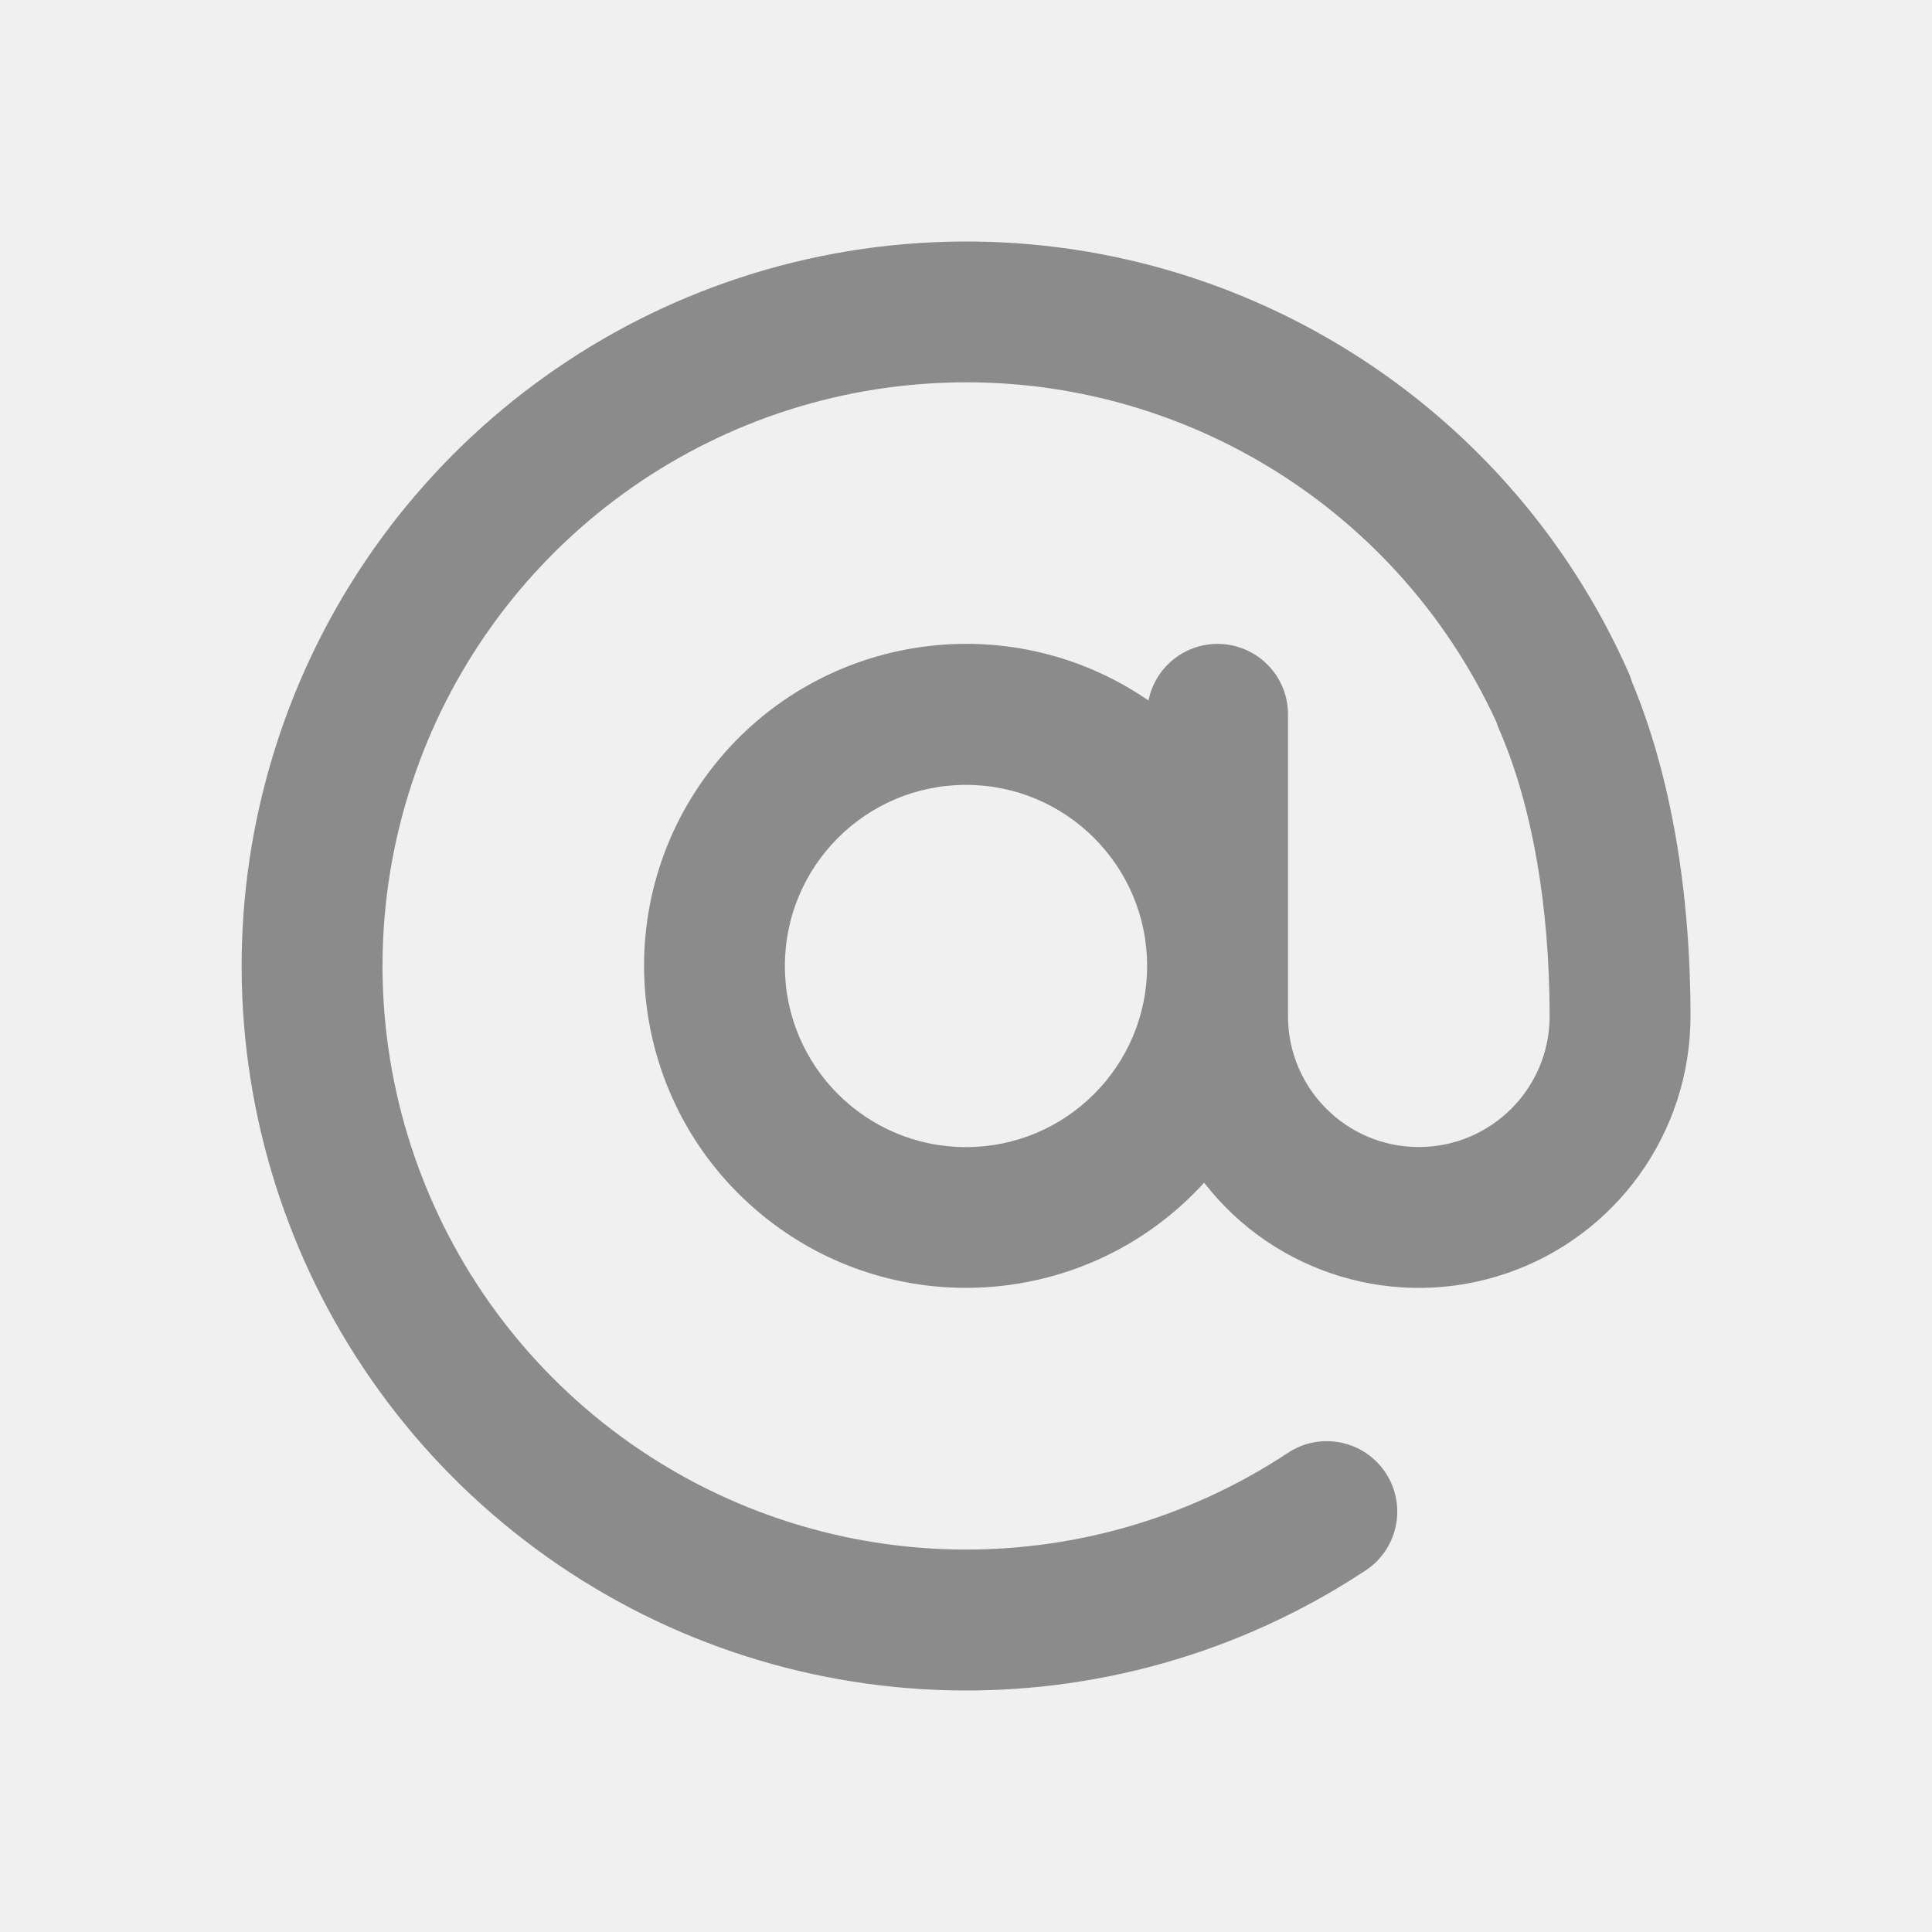
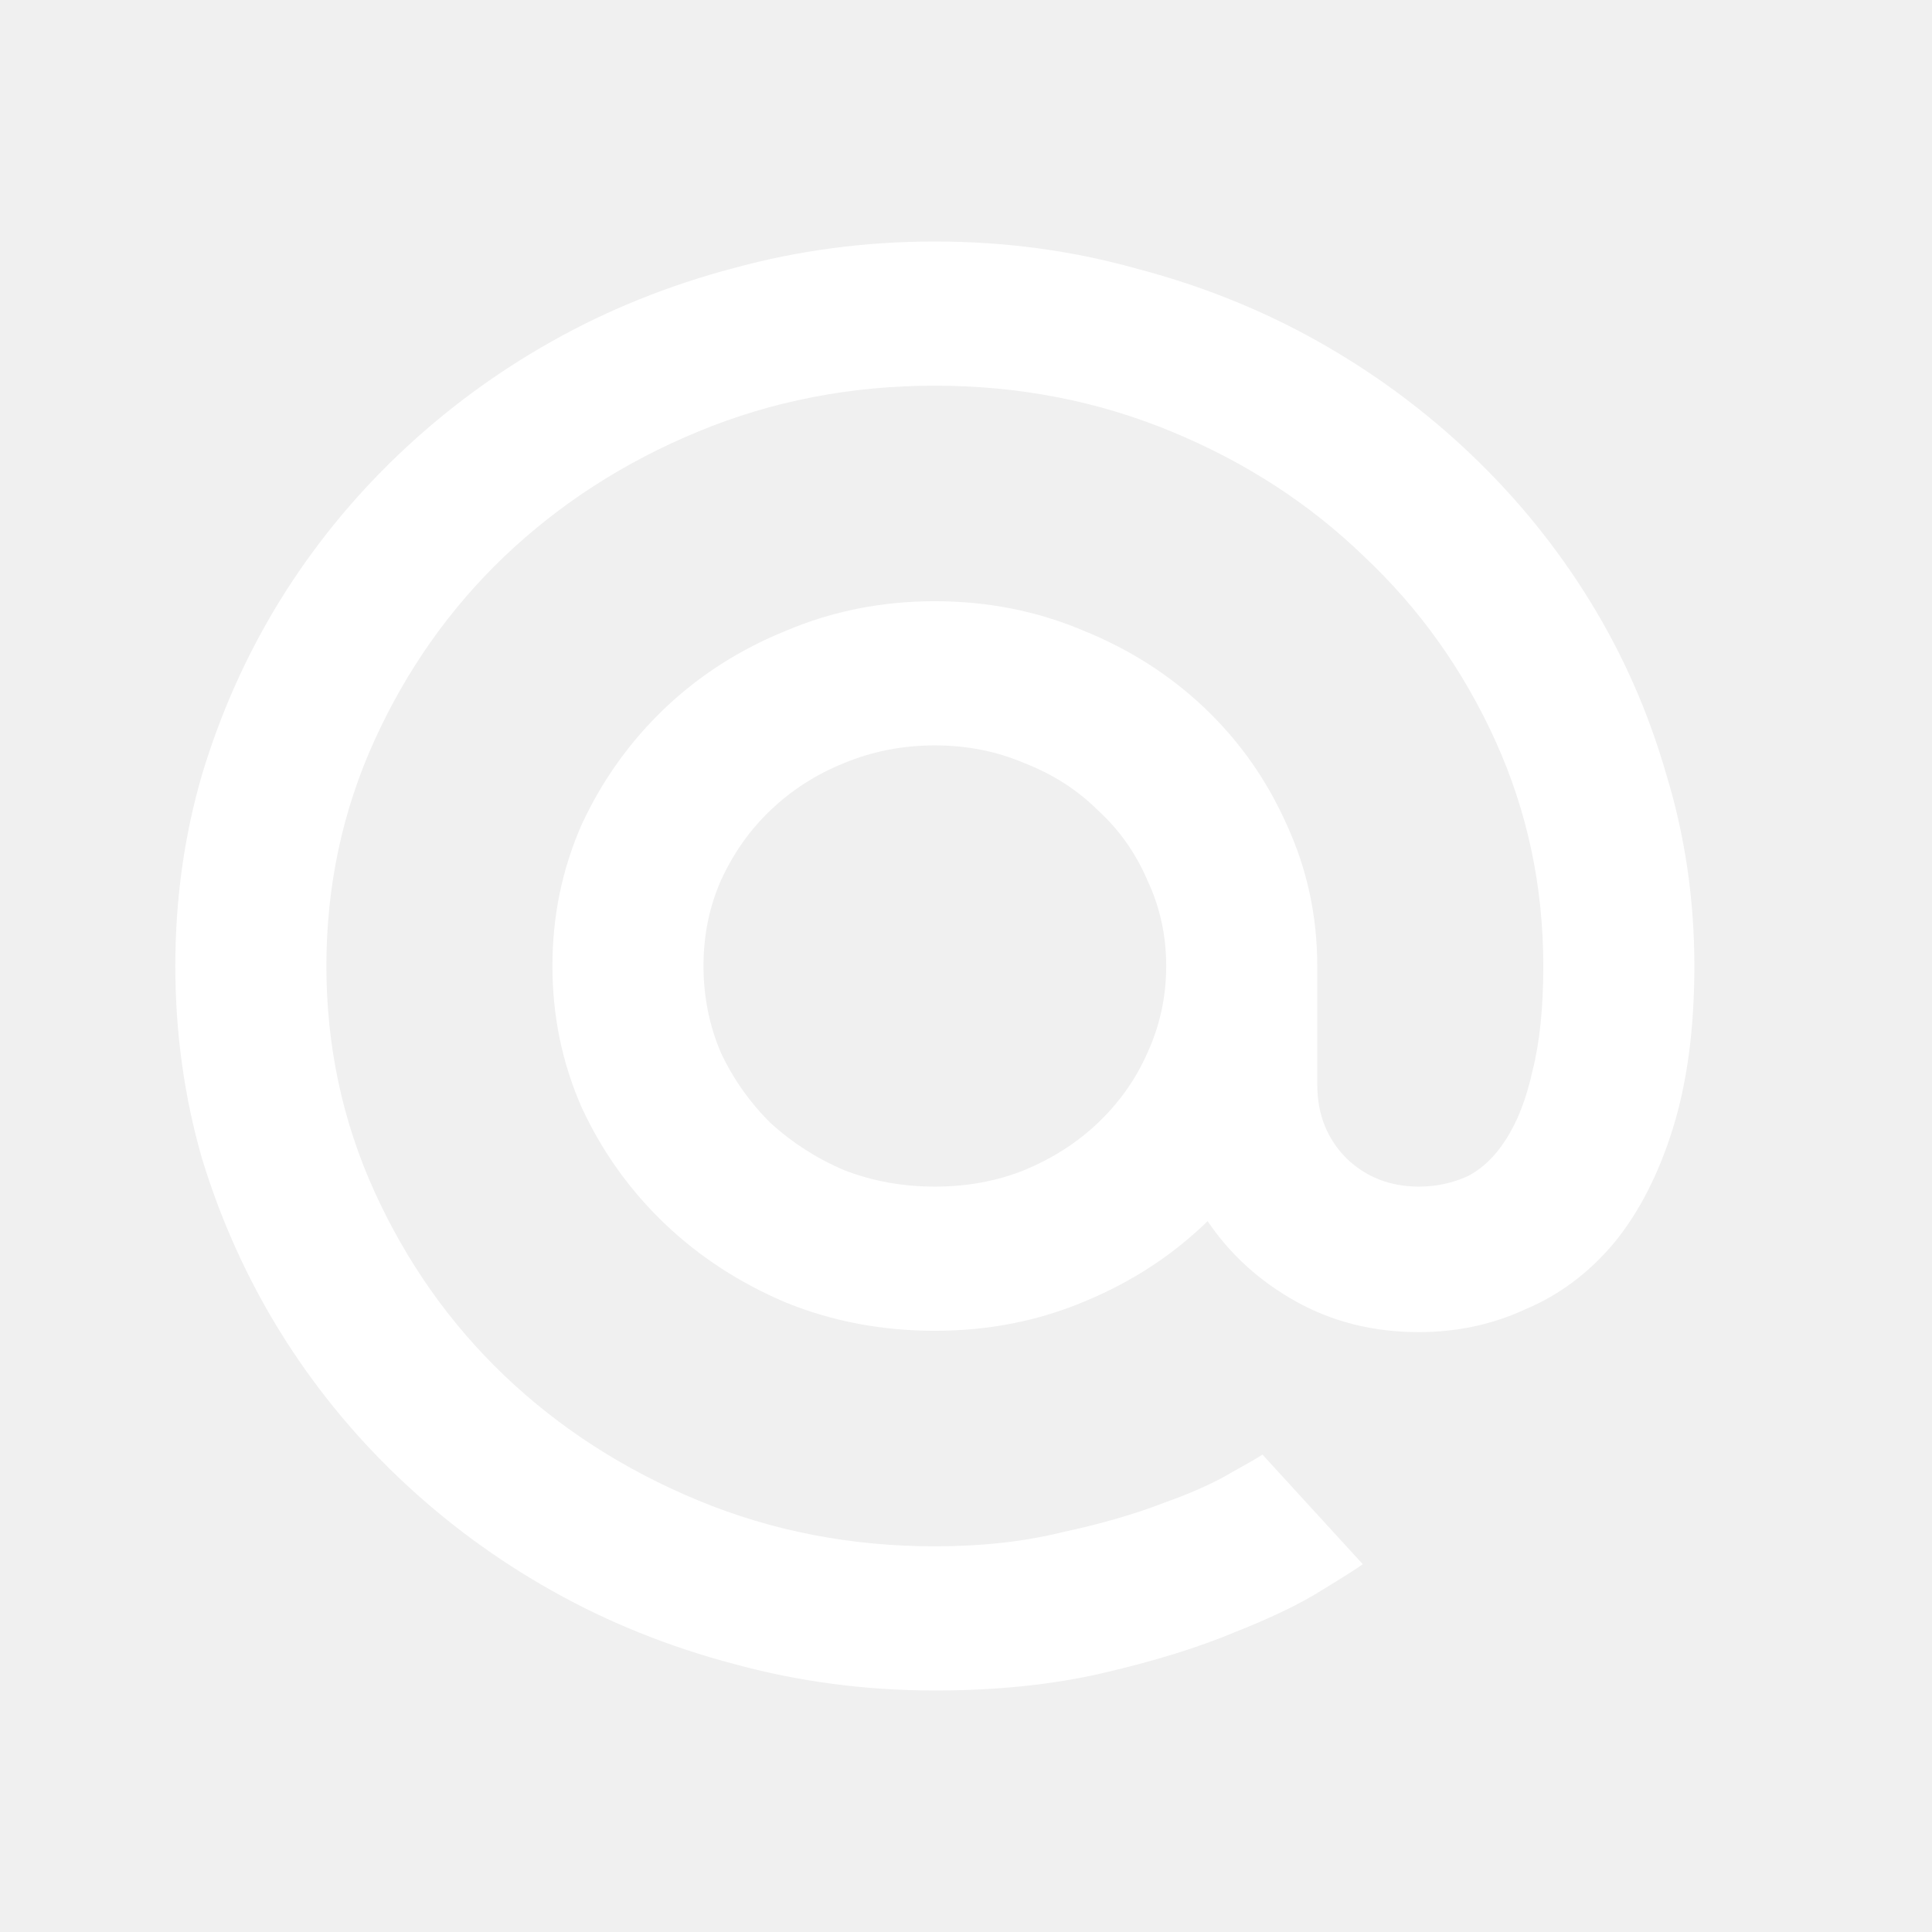
- <svg xmlns="http://www.w3.org/2000/svg" width="24" height="24" viewBox="0 0 24 24">
-   <path fill="#8B8B8B" fill-rule="nonzero" d="M18.589 8.97a7.25 7.25 0 1 0-2.59 9.078.875.875 0 1 1 .966 1.46A9 9 0 1 1 20.23 8.353c.017.037.031.076.042.115.488 1.17.728 2.62.728 4.156a3.375 3.375 0 0 1-6.042 2.068 4 4 0 1 1-.691-5.99.875.875 0 0 1 1.733.169v3.753a1.625 1.625 0 0 0 3.25 0c0-1.36-.215-2.617-.627-3.563a.885.885 0 0 1-.034-.092zM12 14.25a2.25 2.25 0 1 0 0-4.5 2.25 2.25 0 0 0 0 4.5z" />
+ <svg xmlns="http://www.w3.org/2000/svg" width="16" height="16" viewBox="0 0 16 16" fill="none">
+   <path d="M7.742 14C7.166 14 6.609 13.926 6.07 13.778C5.538 13.637 5.04 13.437 4.575 13.176C4.11 12.915 3.685 12.602 3.301 12.236C2.917 11.87 2.589 11.465 2.315 11.021C2.042 10.578 1.828 10.102 1.673 9.595C1.525 9.081 1.452 8.549 1.452 8C1.452 7.451 1.525 6.923 1.673 6.415C1.828 5.901 2.042 5.423 2.315 4.979C2.589 4.535 2.917 4.13 3.301 3.764C3.685 3.398 4.11 3.085 4.575 2.824C5.04 2.563 5.538 2.363 6.07 2.222C6.609 2.074 7.166 2 7.742 2C8.318 2 8.872 2.074 9.403 2.222C9.942 2.363 10.444 2.563 10.909 2.824C11.374 3.085 11.799 3.398 12.183 3.764C12.567 4.13 12.895 4.535 13.168 4.979C13.442 5.423 13.652 5.901 13.8 6.415C13.955 6.923 14.032 7.451 14.032 8C14.032 8.514 13.973 8.961 13.855 9.342C13.737 9.722 13.575 10.039 13.368 10.292C13.161 10.539 12.918 10.722 12.637 10.841C12.364 10.968 12.068 11.032 11.751 11.032C11.374 11.032 11.035 10.947 10.732 10.778C10.429 10.609 10.186 10.387 10.001 10.113C9.713 10.394 9.374 10.616 8.982 10.778C8.598 10.94 8.185 11.021 7.742 11.021C7.306 11.021 6.897 10.944 6.513 10.789C6.129 10.627 5.793 10.409 5.505 10.134C5.217 9.859 4.988 9.539 4.818 9.173C4.656 8.806 4.575 8.415 4.575 8C4.575 7.585 4.656 7.194 4.818 6.827C4.988 6.461 5.217 6.141 5.505 5.866C5.793 5.592 6.129 5.377 6.513 5.222C6.897 5.06 7.306 4.979 7.742 4.979C8.178 4.979 8.587 5.06 8.971 5.222C9.355 5.377 9.691 5.592 9.979 5.866C10.267 6.141 10.492 6.461 10.655 6.827C10.824 7.194 10.909 7.585 10.909 8V8.982C10.909 9.229 10.991 9.433 11.153 9.595C11.315 9.75 11.515 9.827 11.751 9.827C11.891 9.827 12.024 9.799 12.15 9.743C12.275 9.68 12.382 9.577 12.471 9.437C12.567 9.289 12.641 9.099 12.692 8.866C12.751 8.634 12.781 8.345 12.781 8C12.781 7.338 12.648 6.715 12.382 6.13C12.116 5.546 11.755 5.039 11.297 4.609C10.847 4.173 10.315 3.827 9.702 3.574C9.089 3.32 8.436 3.194 7.742 3.194C7.048 3.194 6.395 3.32 5.782 3.574C5.169 3.827 4.634 4.173 4.176 4.609C3.726 5.039 3.368 5.546 3.102 6.13C2.836 6.715 2.703 7.338 2.703 8C2.703 8.662 2.836 9.285 3.102 9.87C3.368 10.454 3.726 10.961 4.176 11.391C4.634 11.828 5.169 12.172 5.782 12.426C6.395 12.68 7.048 12.806 7.742 12.806C8.126 12.806 8.477 12.768 8.794 12.69C9.119 12.62 9.399 12.539 9.636 12.447C9.872 12.363 10.06 12.278 10.2 12.194C10.341 12.116 10.426 12.067 10.455 12.046L11.286 12.954C11.249 12.982 11.138 13.053 10.954 13.165C10.776 13.278 10.537 13.394 10.234 13.514C9.931 13.641 9.569 13.754 9.148 13.852C8.728 13.951 8.259 14 7.742 14ZM7.742 9.827C8.008 9.827 8.255 9.782 8.484 9.69C8.72 9.592 8.923 9.461 9.093 9.299C9.27 9.13 9.407 8.937 9.503 8.718C9.606 8.493 9.658 8.254 9.658 8C9.658 7.746 9.606 7.511 9.503 7.292C9.407 7.067 9.27 6.873 9.093 6.711C8.923 6.542 8.72 6.412 8.484 6.32C8.255 6.222 8.008 6.173 7.742 6.173C7.476 6.173 7.225 6.222 6.989 6.32C6.76 6.412 6.557 6.542 6.38 6.711C6.21 6.873 6.073 7.067 5.97 7.292C5.874 7.511 5.826 7.746 5.826 8C5.826 8.254 5.874 8.493 5.97 8.718C6.073 8.937 6.21 9.13 6.38 9.299C6.557 9.461 6.76 9.592 6.989 9.69C7.225 9.782 7.476 9.827 7.742 9.827Z" fill="white" />
</svg>
